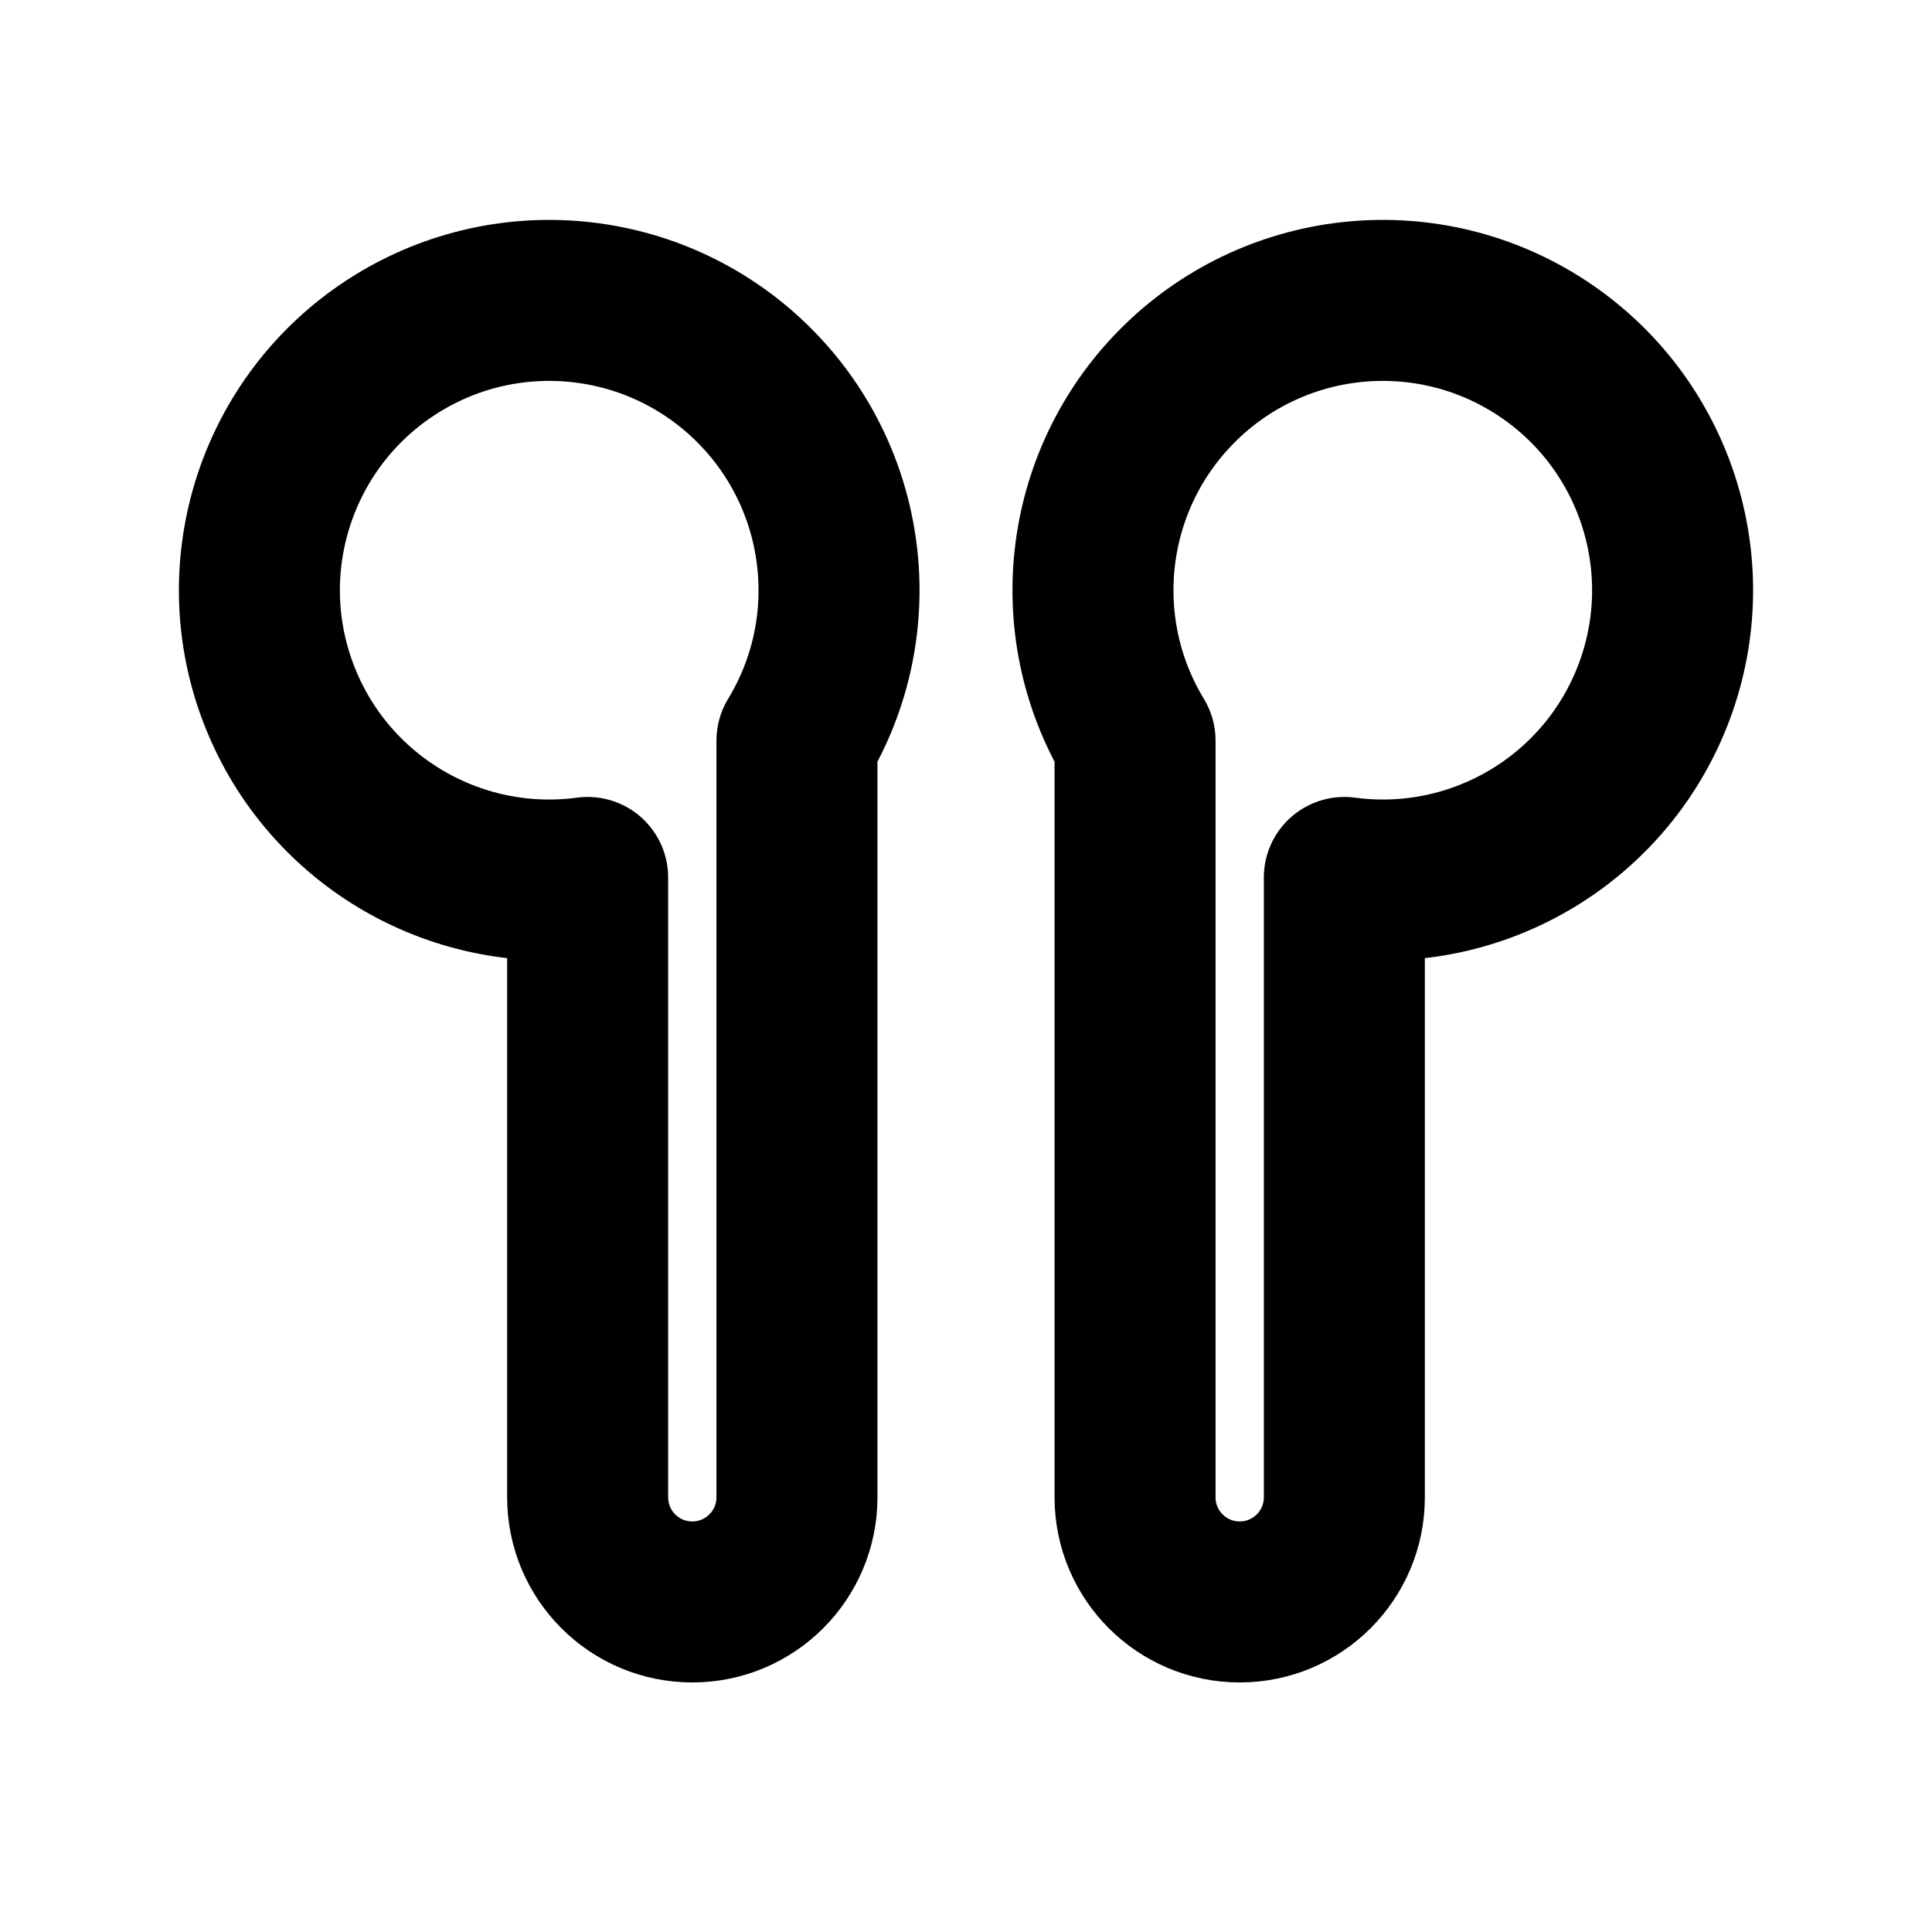
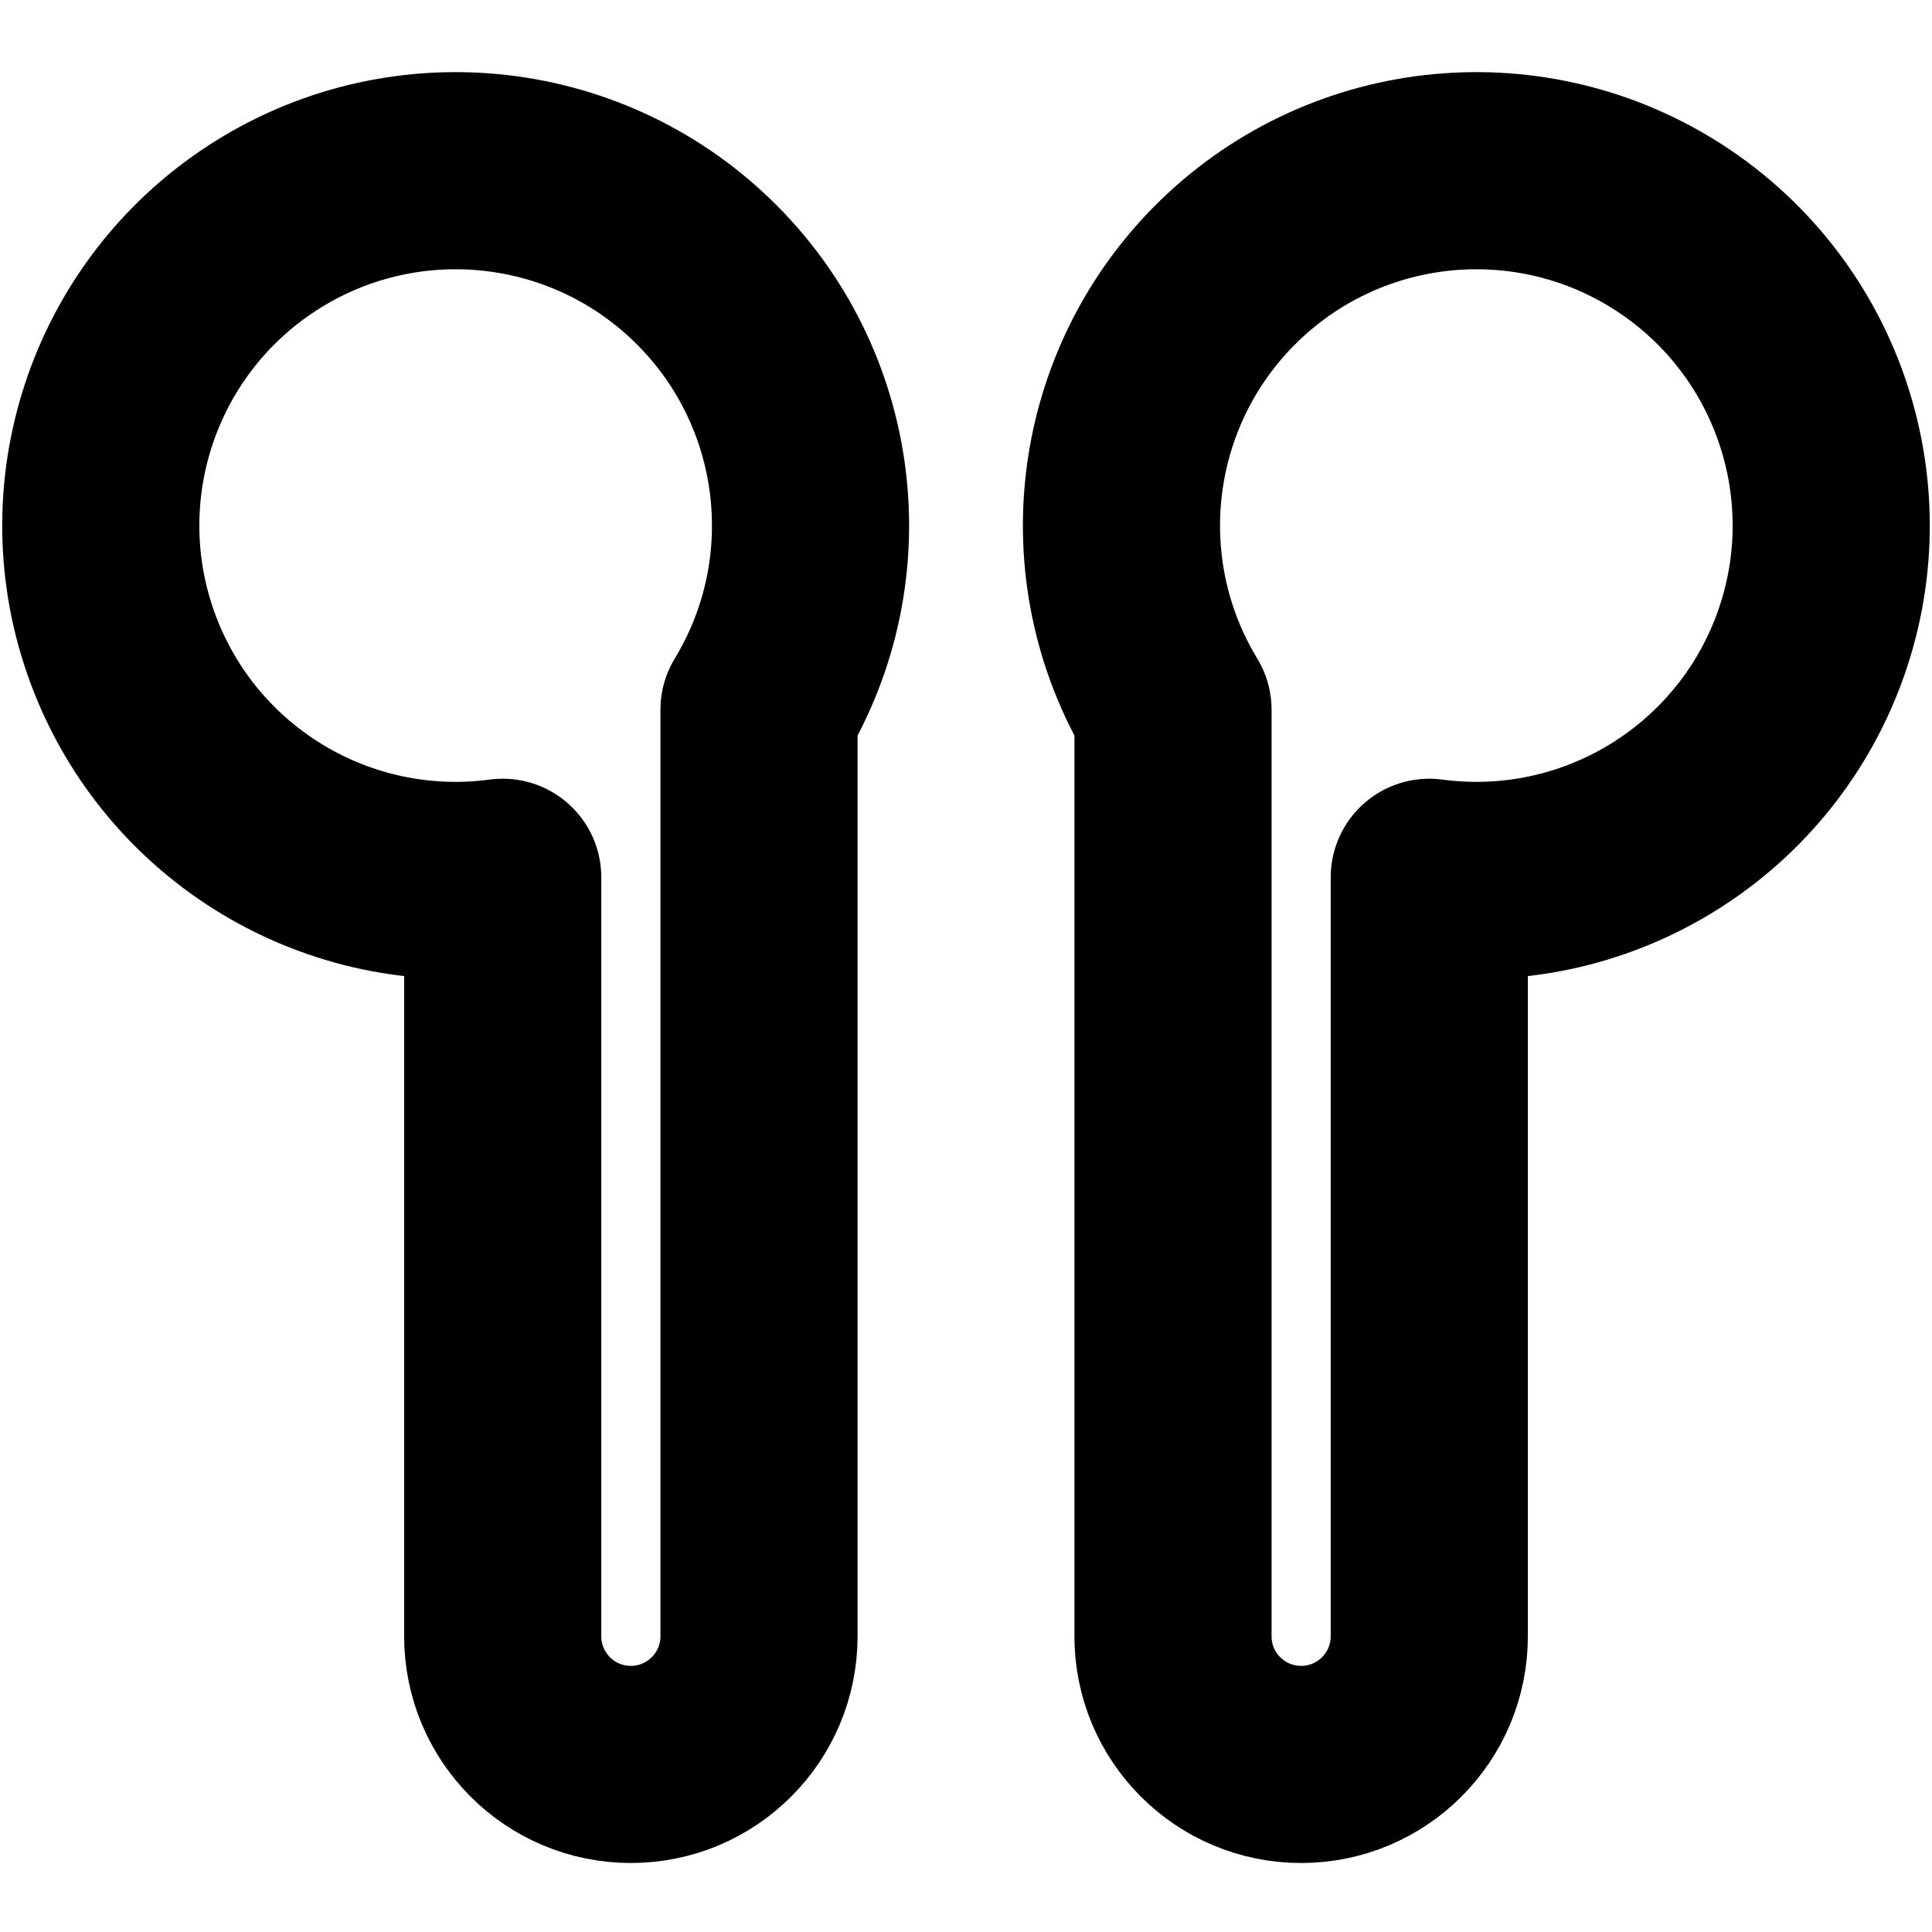
- <svg xmlns="http://www.w3.org/2000/svg" width="24" height="24" viewBox="0 0 24 24" fill="none" stroke="#000000" stroke-width="2" stroke-linejoin="round">
+ <svg xmlns="http://www.w3.org/2000/svg" width="24" height="24" viewBox="2.2 2 19.6 19.6" fill="none" stroke="#000000" stroke-width="2" stroke-linejoin="round">
  <path d="M9.9 9.2V18.6a1.3 1.3 0 0 1-2.6 0V10.9A3.6 3.6 0 1 1 9.9 9.2Z" />
  <path d="M14.1 9.2V18.6a1.3 1.3 0 0 0 2.6 0V10.9A3.6 3.6 0 1 0 14.1 9.2Z" />
</svg>
